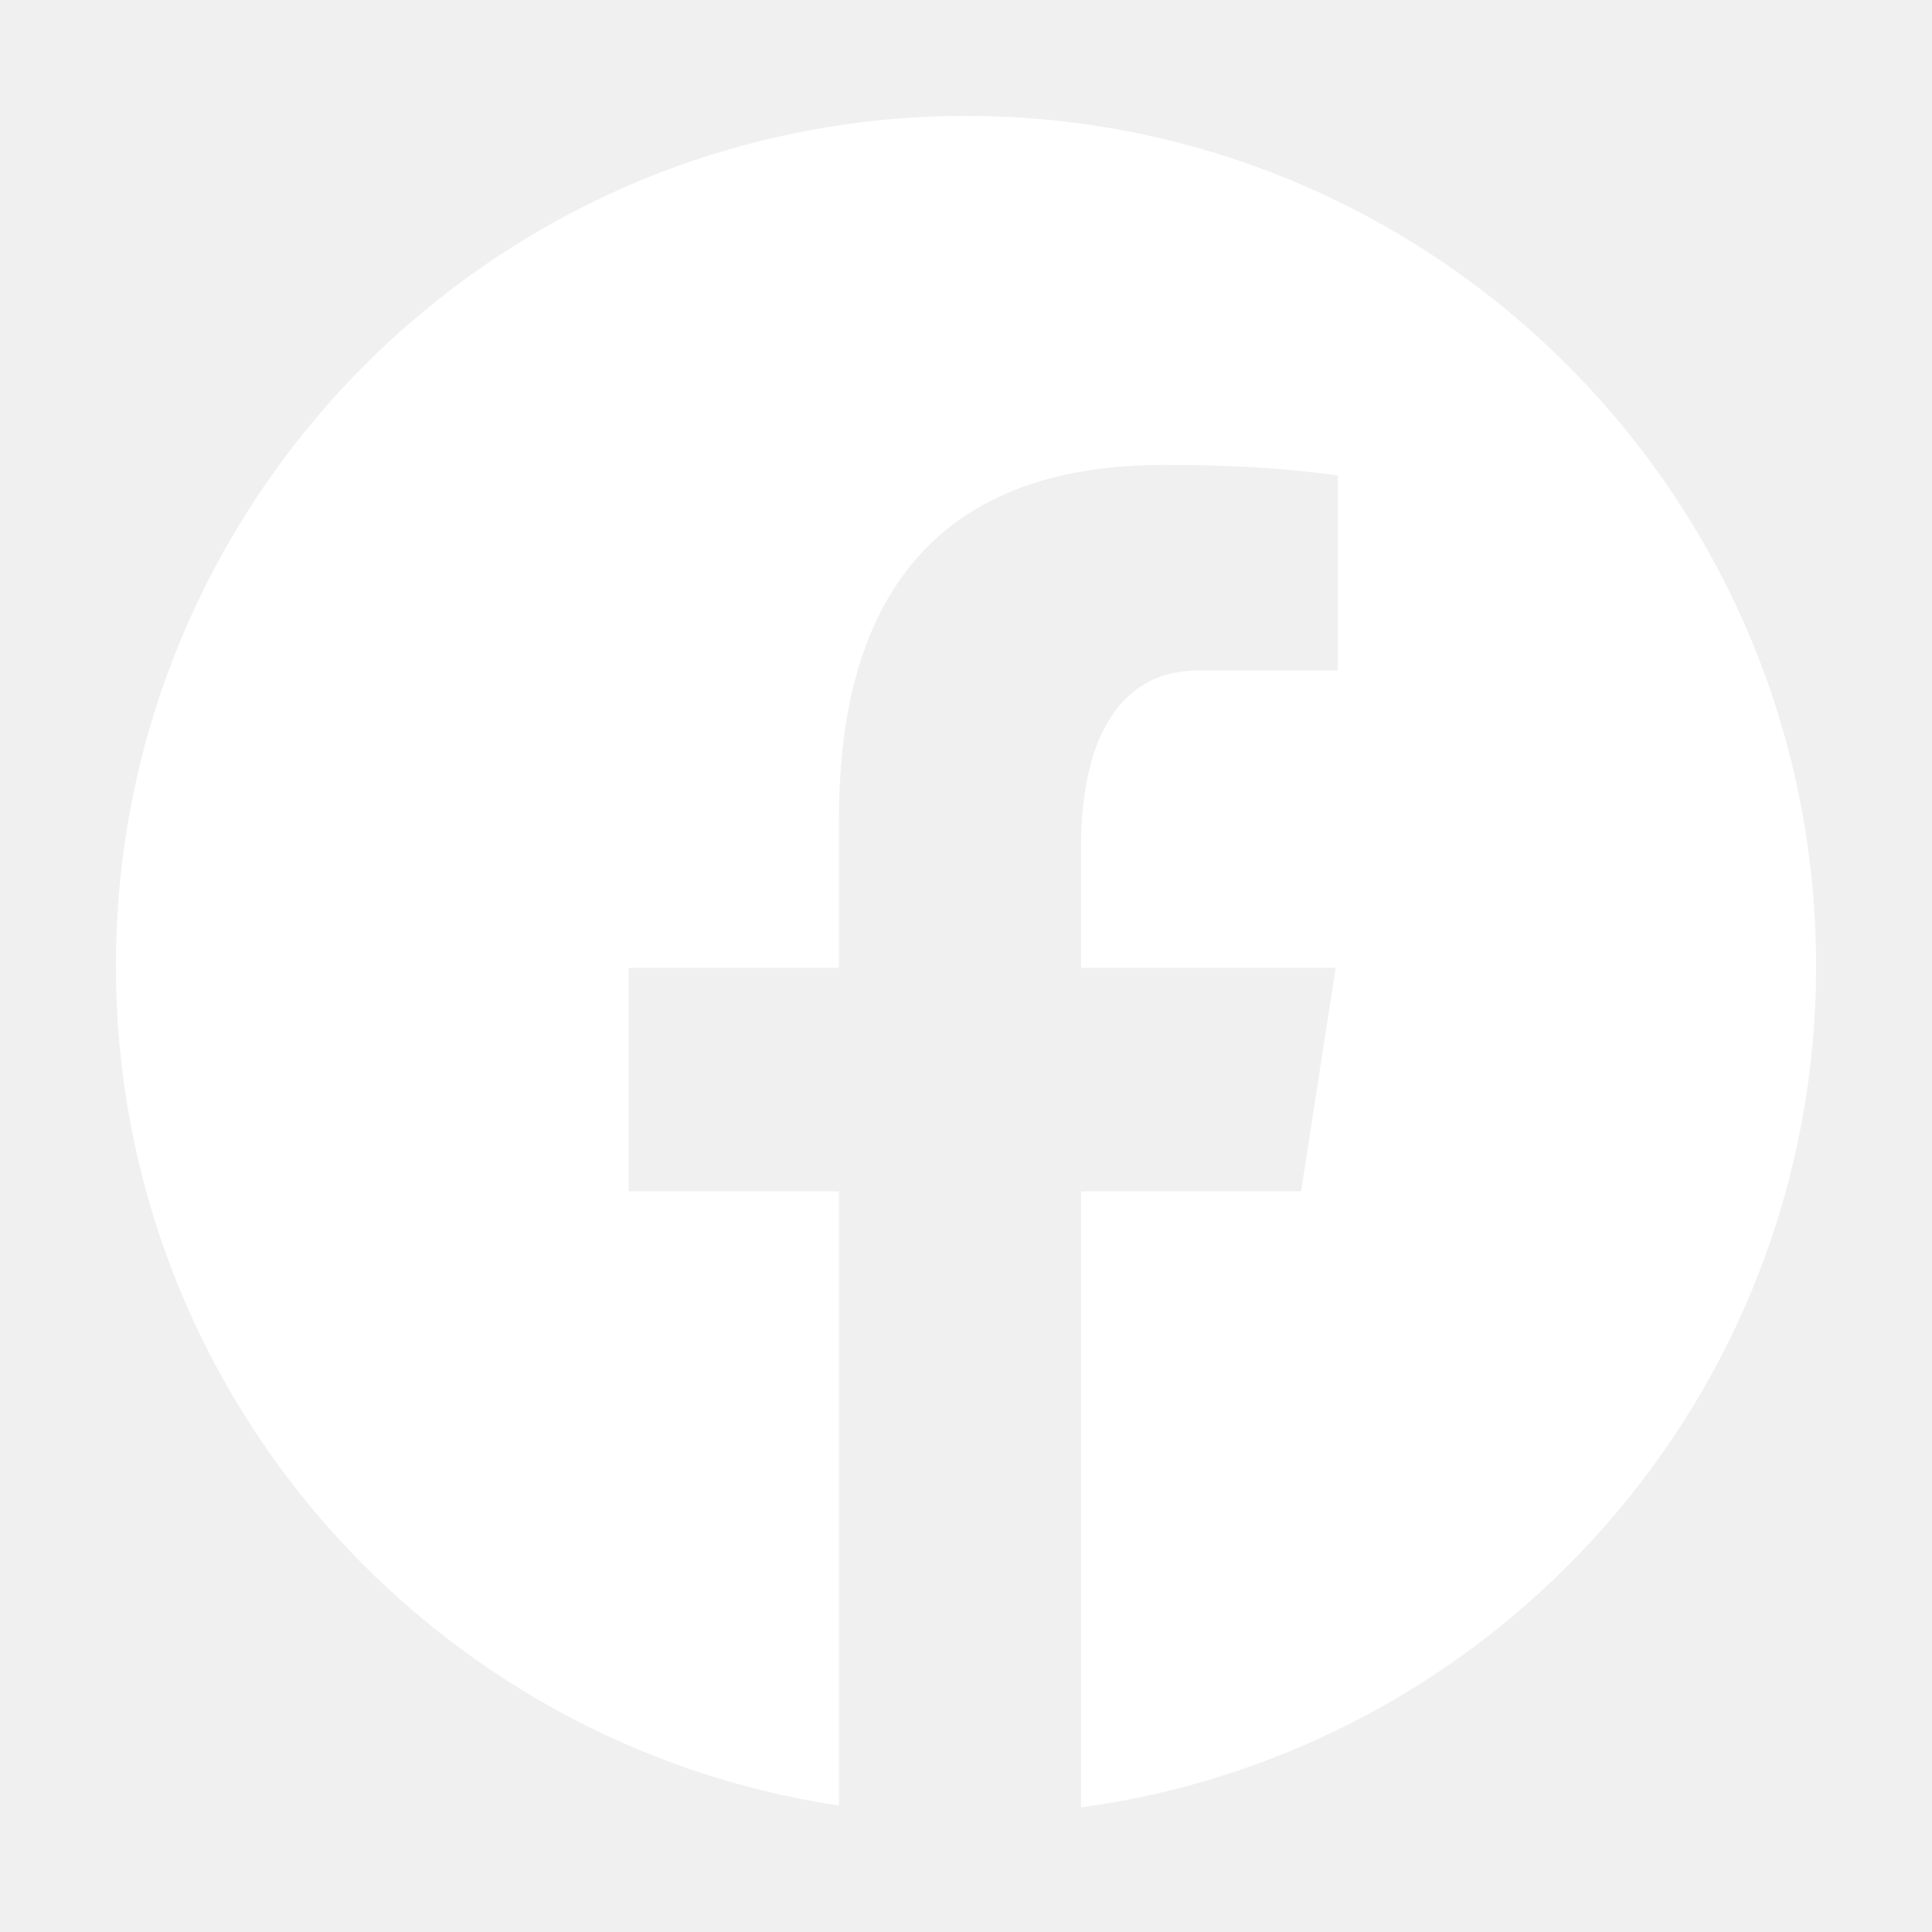
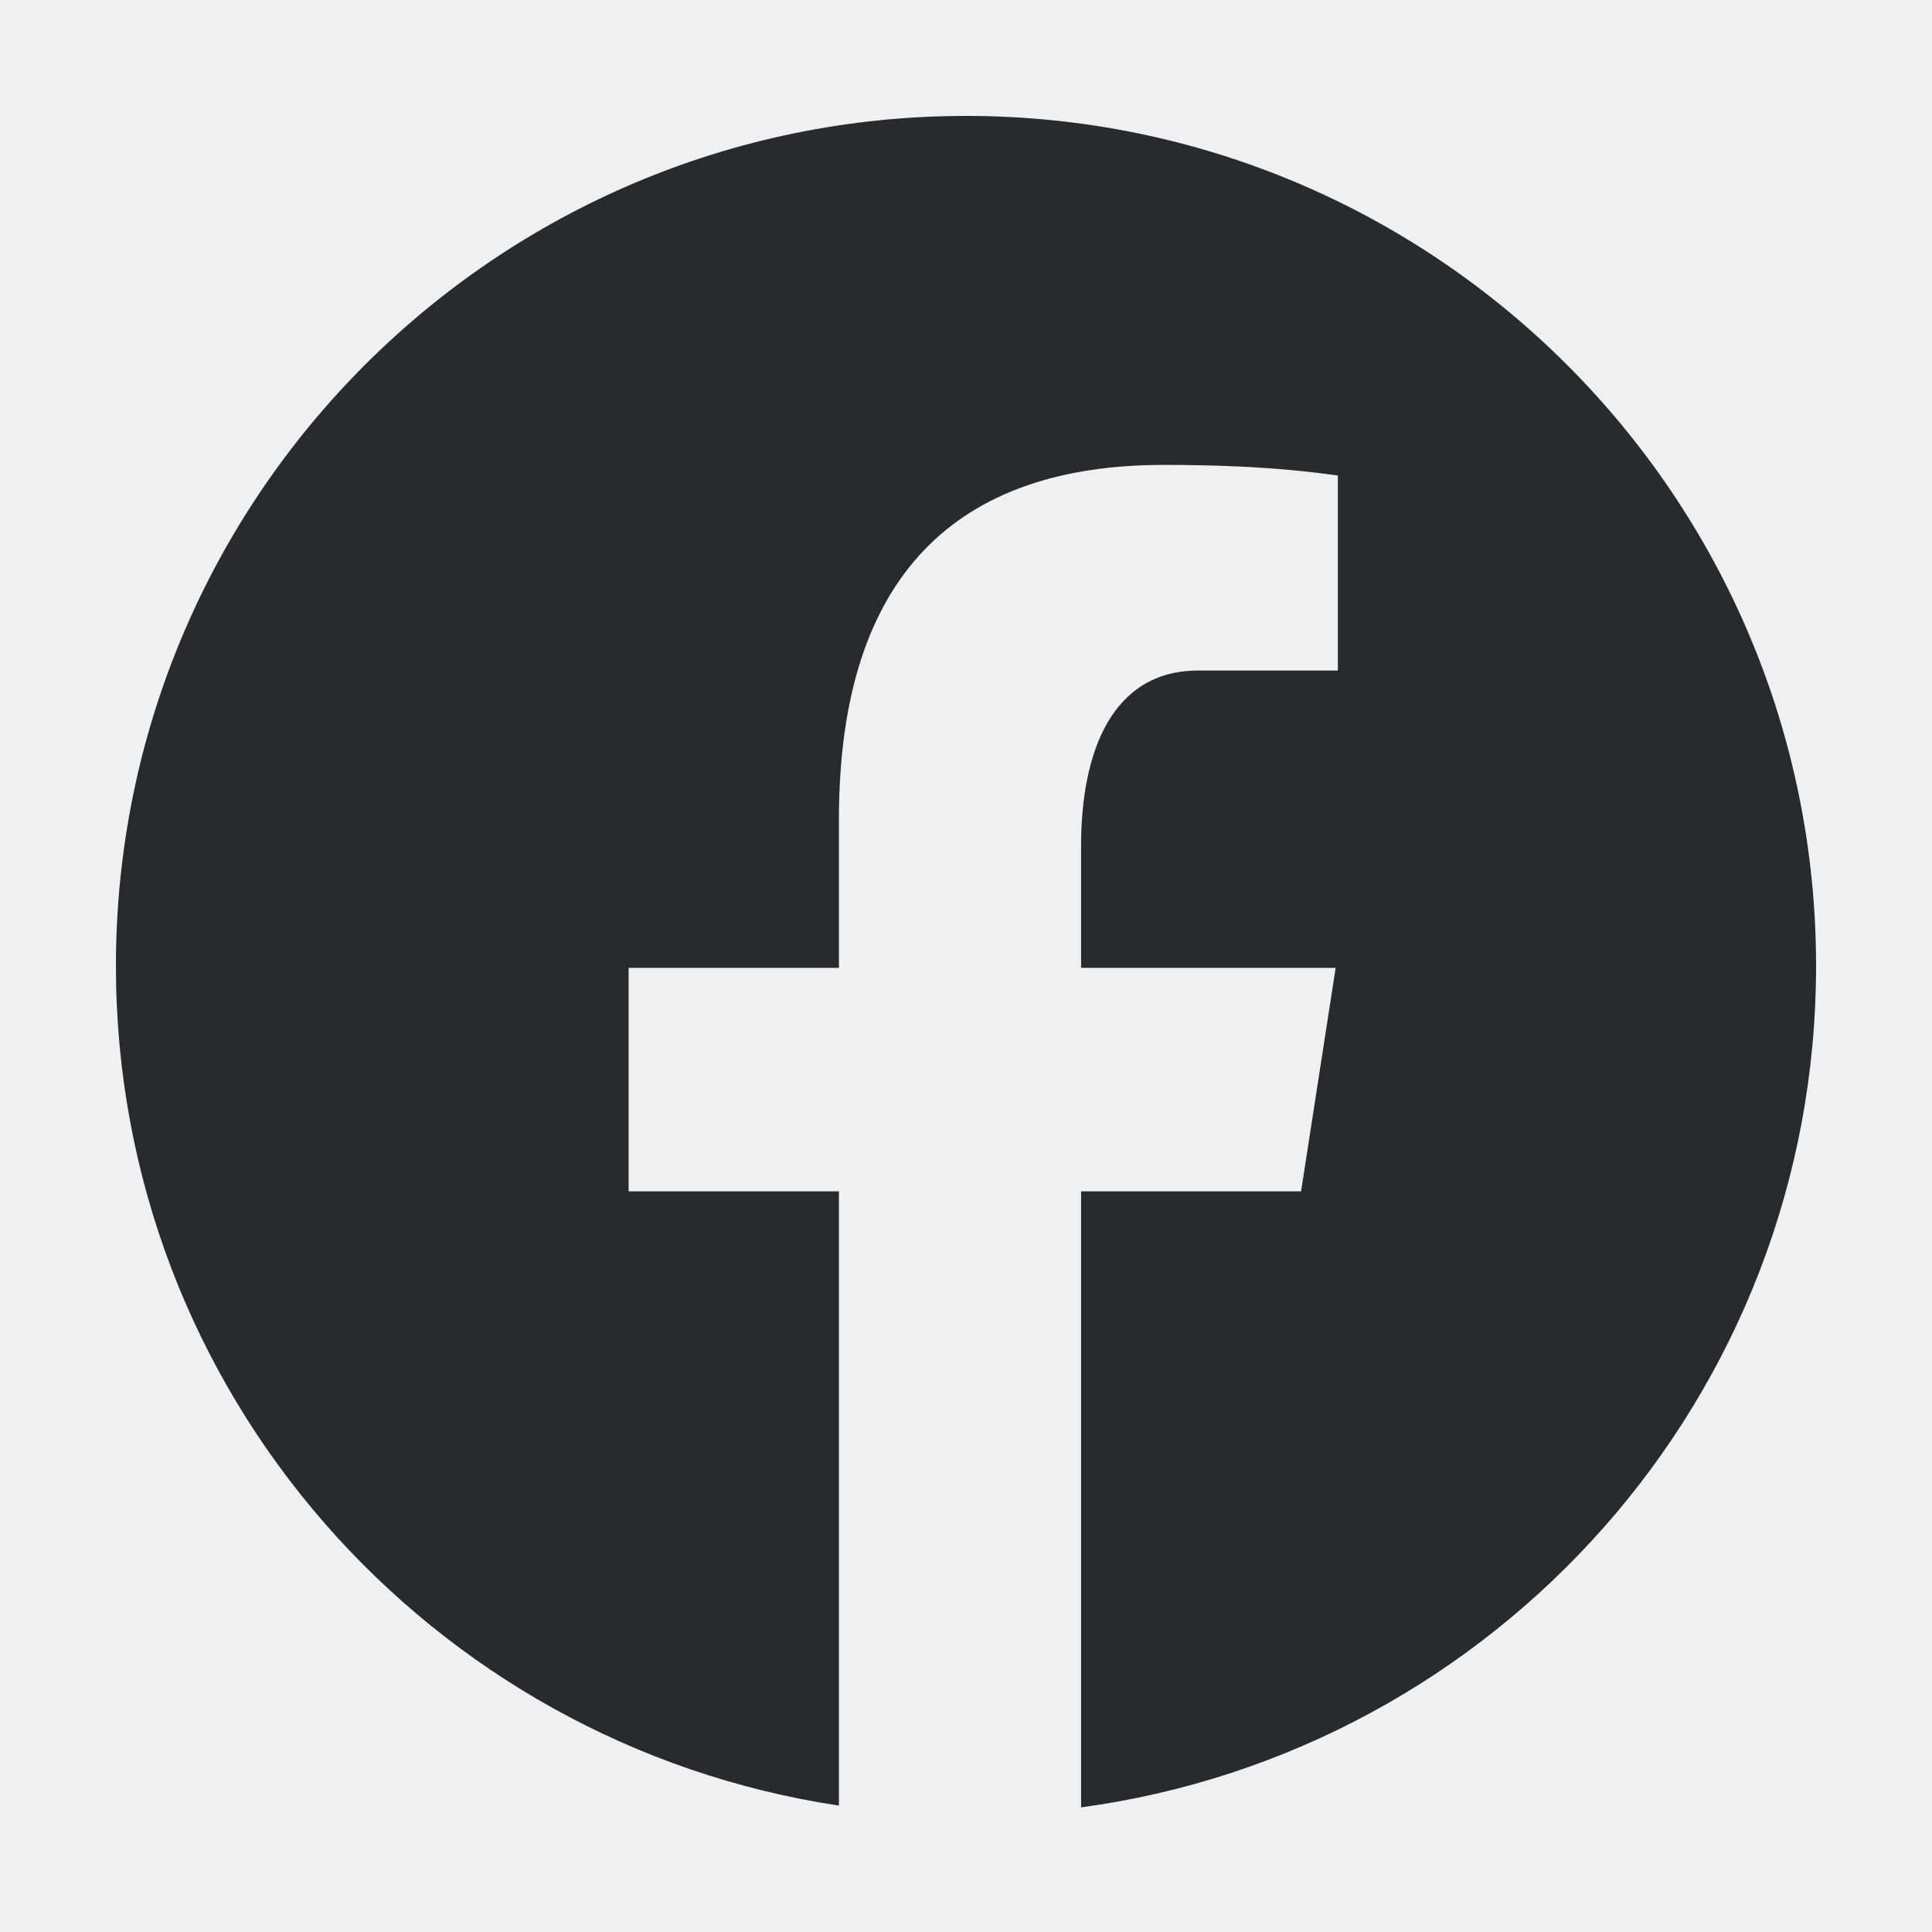
- <svg xmlns="http://www.w3.org/2000/svg" fill="white" viewBox="0 0 50 50" width="50px" height="50px">
-   <path d="M25,3C12.85,3,3,12.85,3,25c0,11.03,8.125,20.137,18.712,21.728V30.831h-5.443v-5.783h5.443v-3.848 c0-6.371,3.104-9.168,8.399-9.168c2.536,0,3.877,0.188,4.512,0.274v5.048h-3.612c-2.248,0-3.033,2.131-3.033,4.533v3.161h6.588 l-0.894,5.783h-5.694v15.944C38.716,45.318,47,36.137,47,25C47,12.85,37.15,3,25,3z" />
+ <svg xmlns="http://www.w3.org/2000/svg" width="30" height="30" viewBox="0 0 30 30" fill="none">
+   <path d="M15 1.8C7.71 1.8 1.8 7.71 1.8 15C1.8 21.618 6.675 27.082 13.027 28.037V18.499H9.761V15.029H13.027V12.72C13.027 8.897 14.89 7.219 18.067 7.219C19.588 7.219 20.393 7.332 20.774 7.384V10.412H18.607C17.258 10.412 16.787 11.691 16.787 13.132V15.029H20.74L20.203 18.499H16.787V28.065C23.23 27.191 28.2 21.682 28.2 15C28.2 7.71 22.29 1.8 15 1.8Z" fill="#292A2C" />
</svg>
